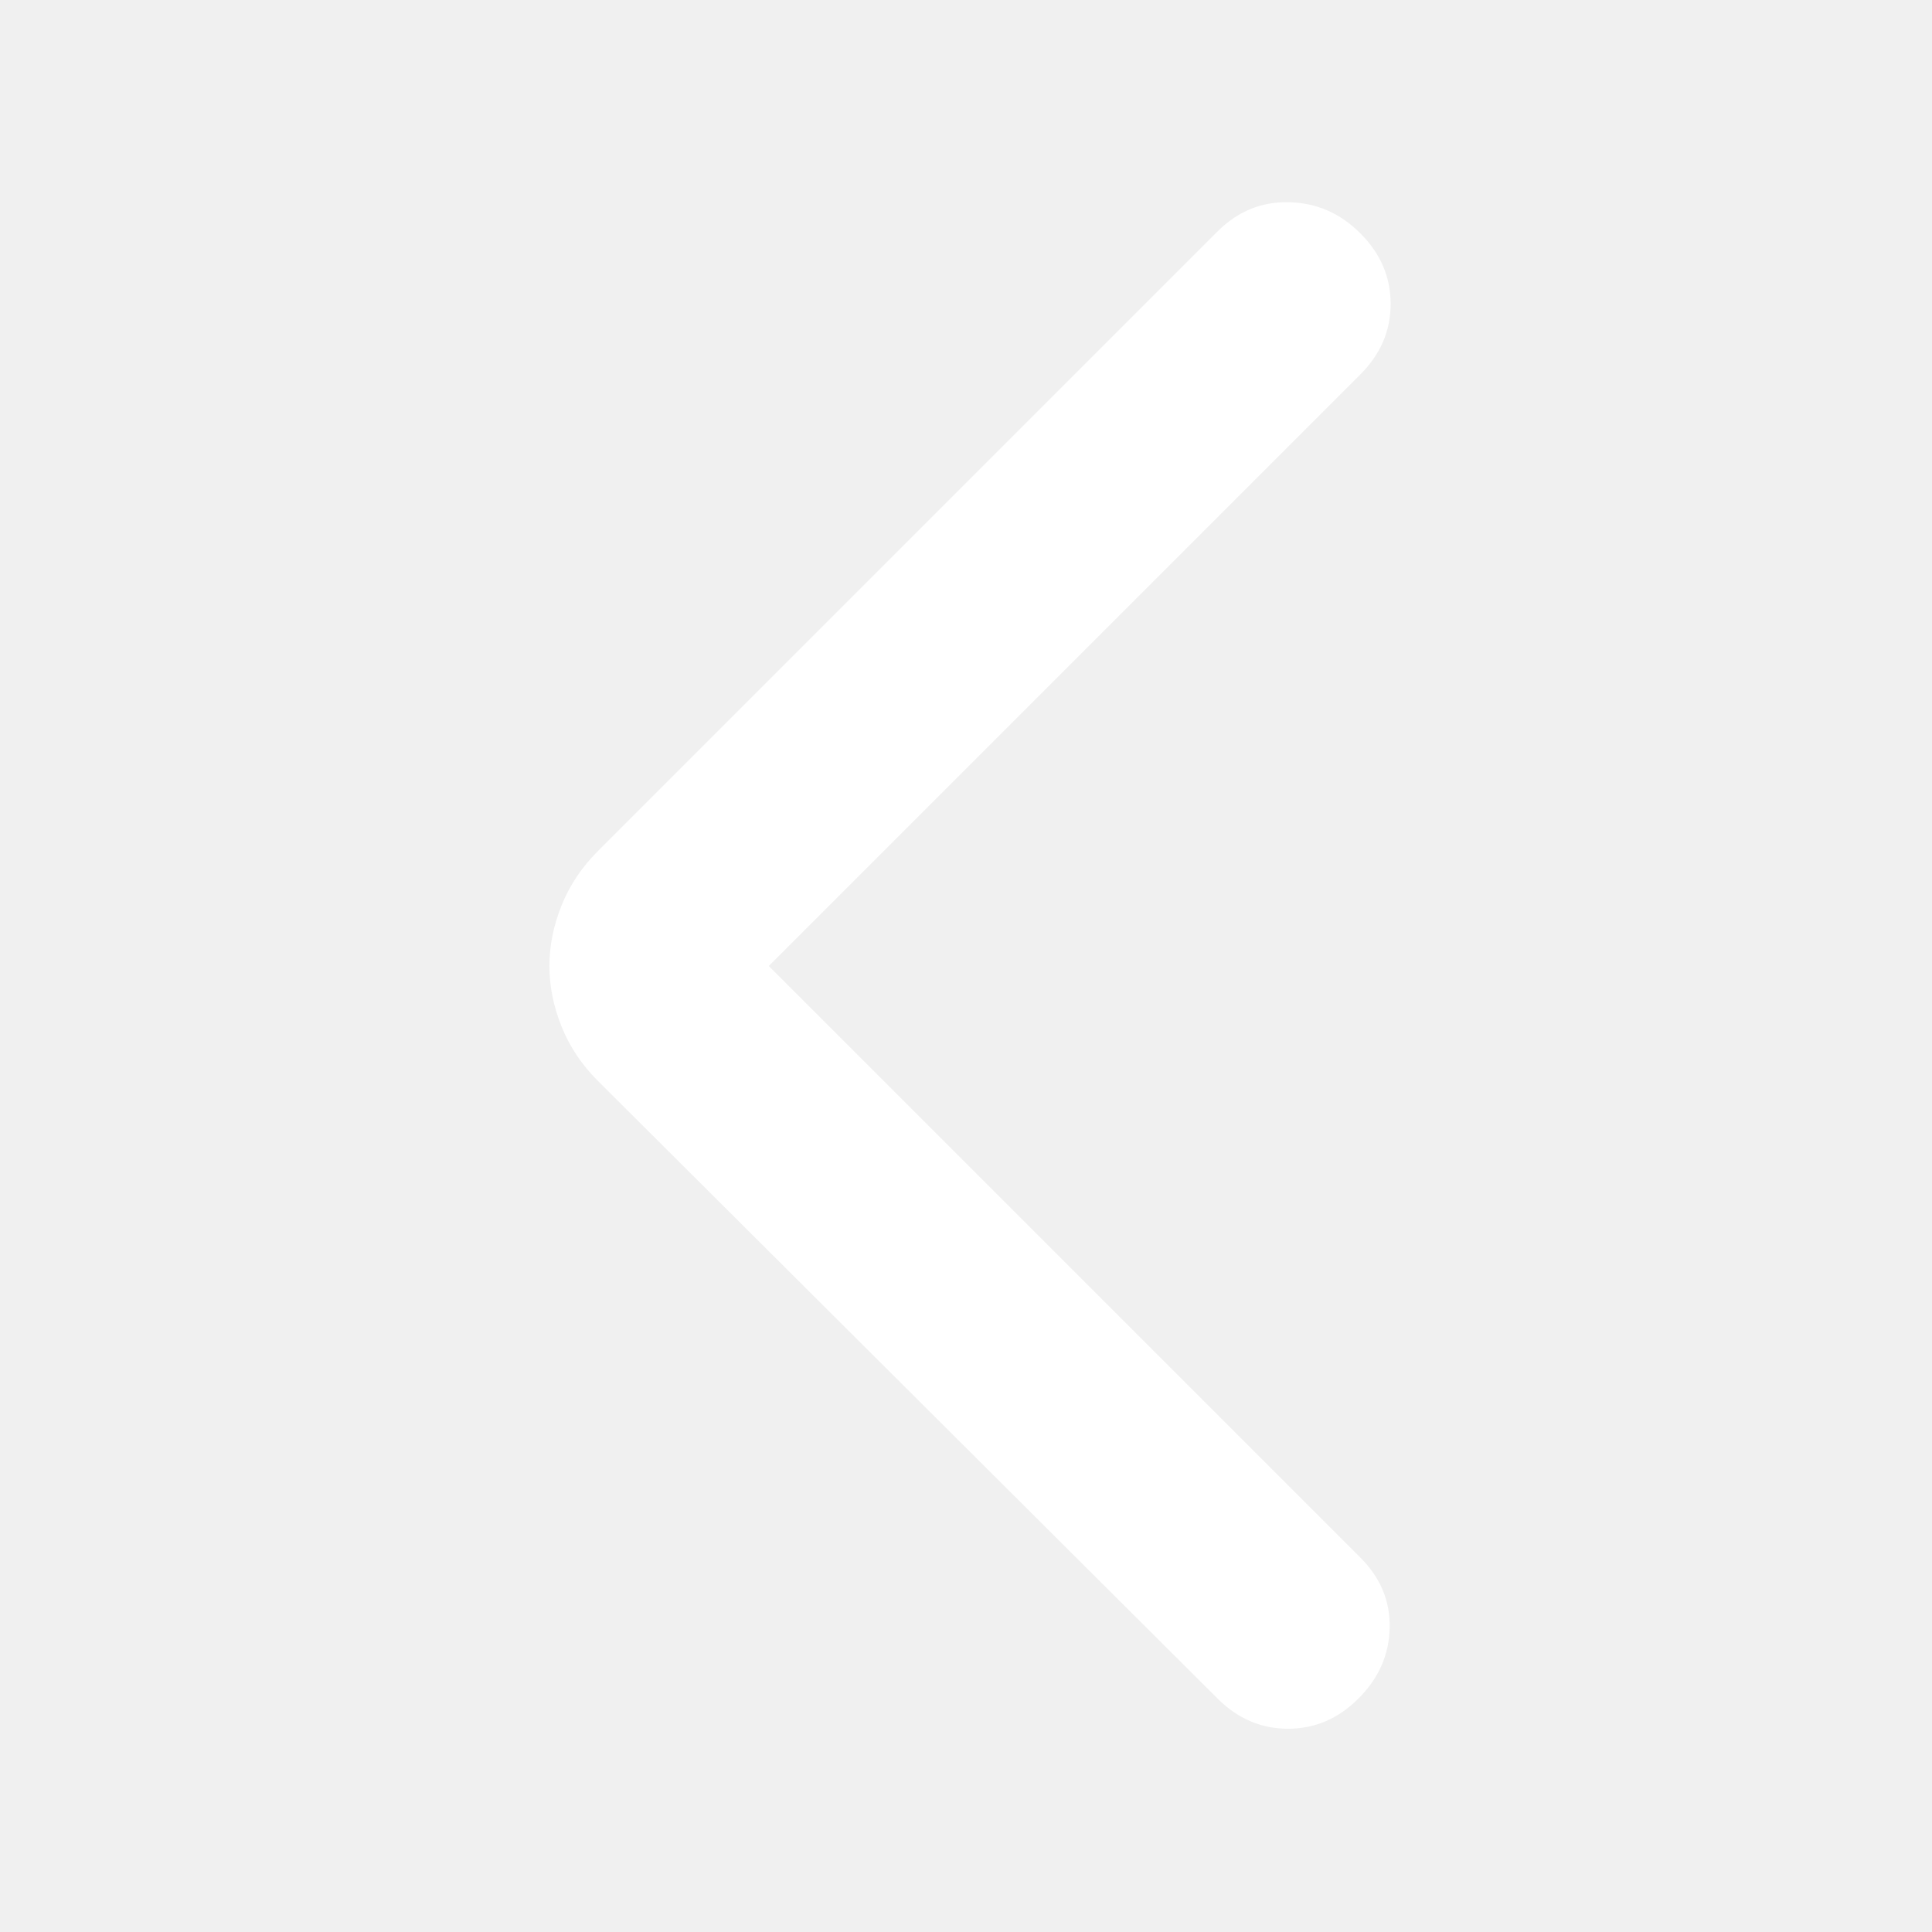
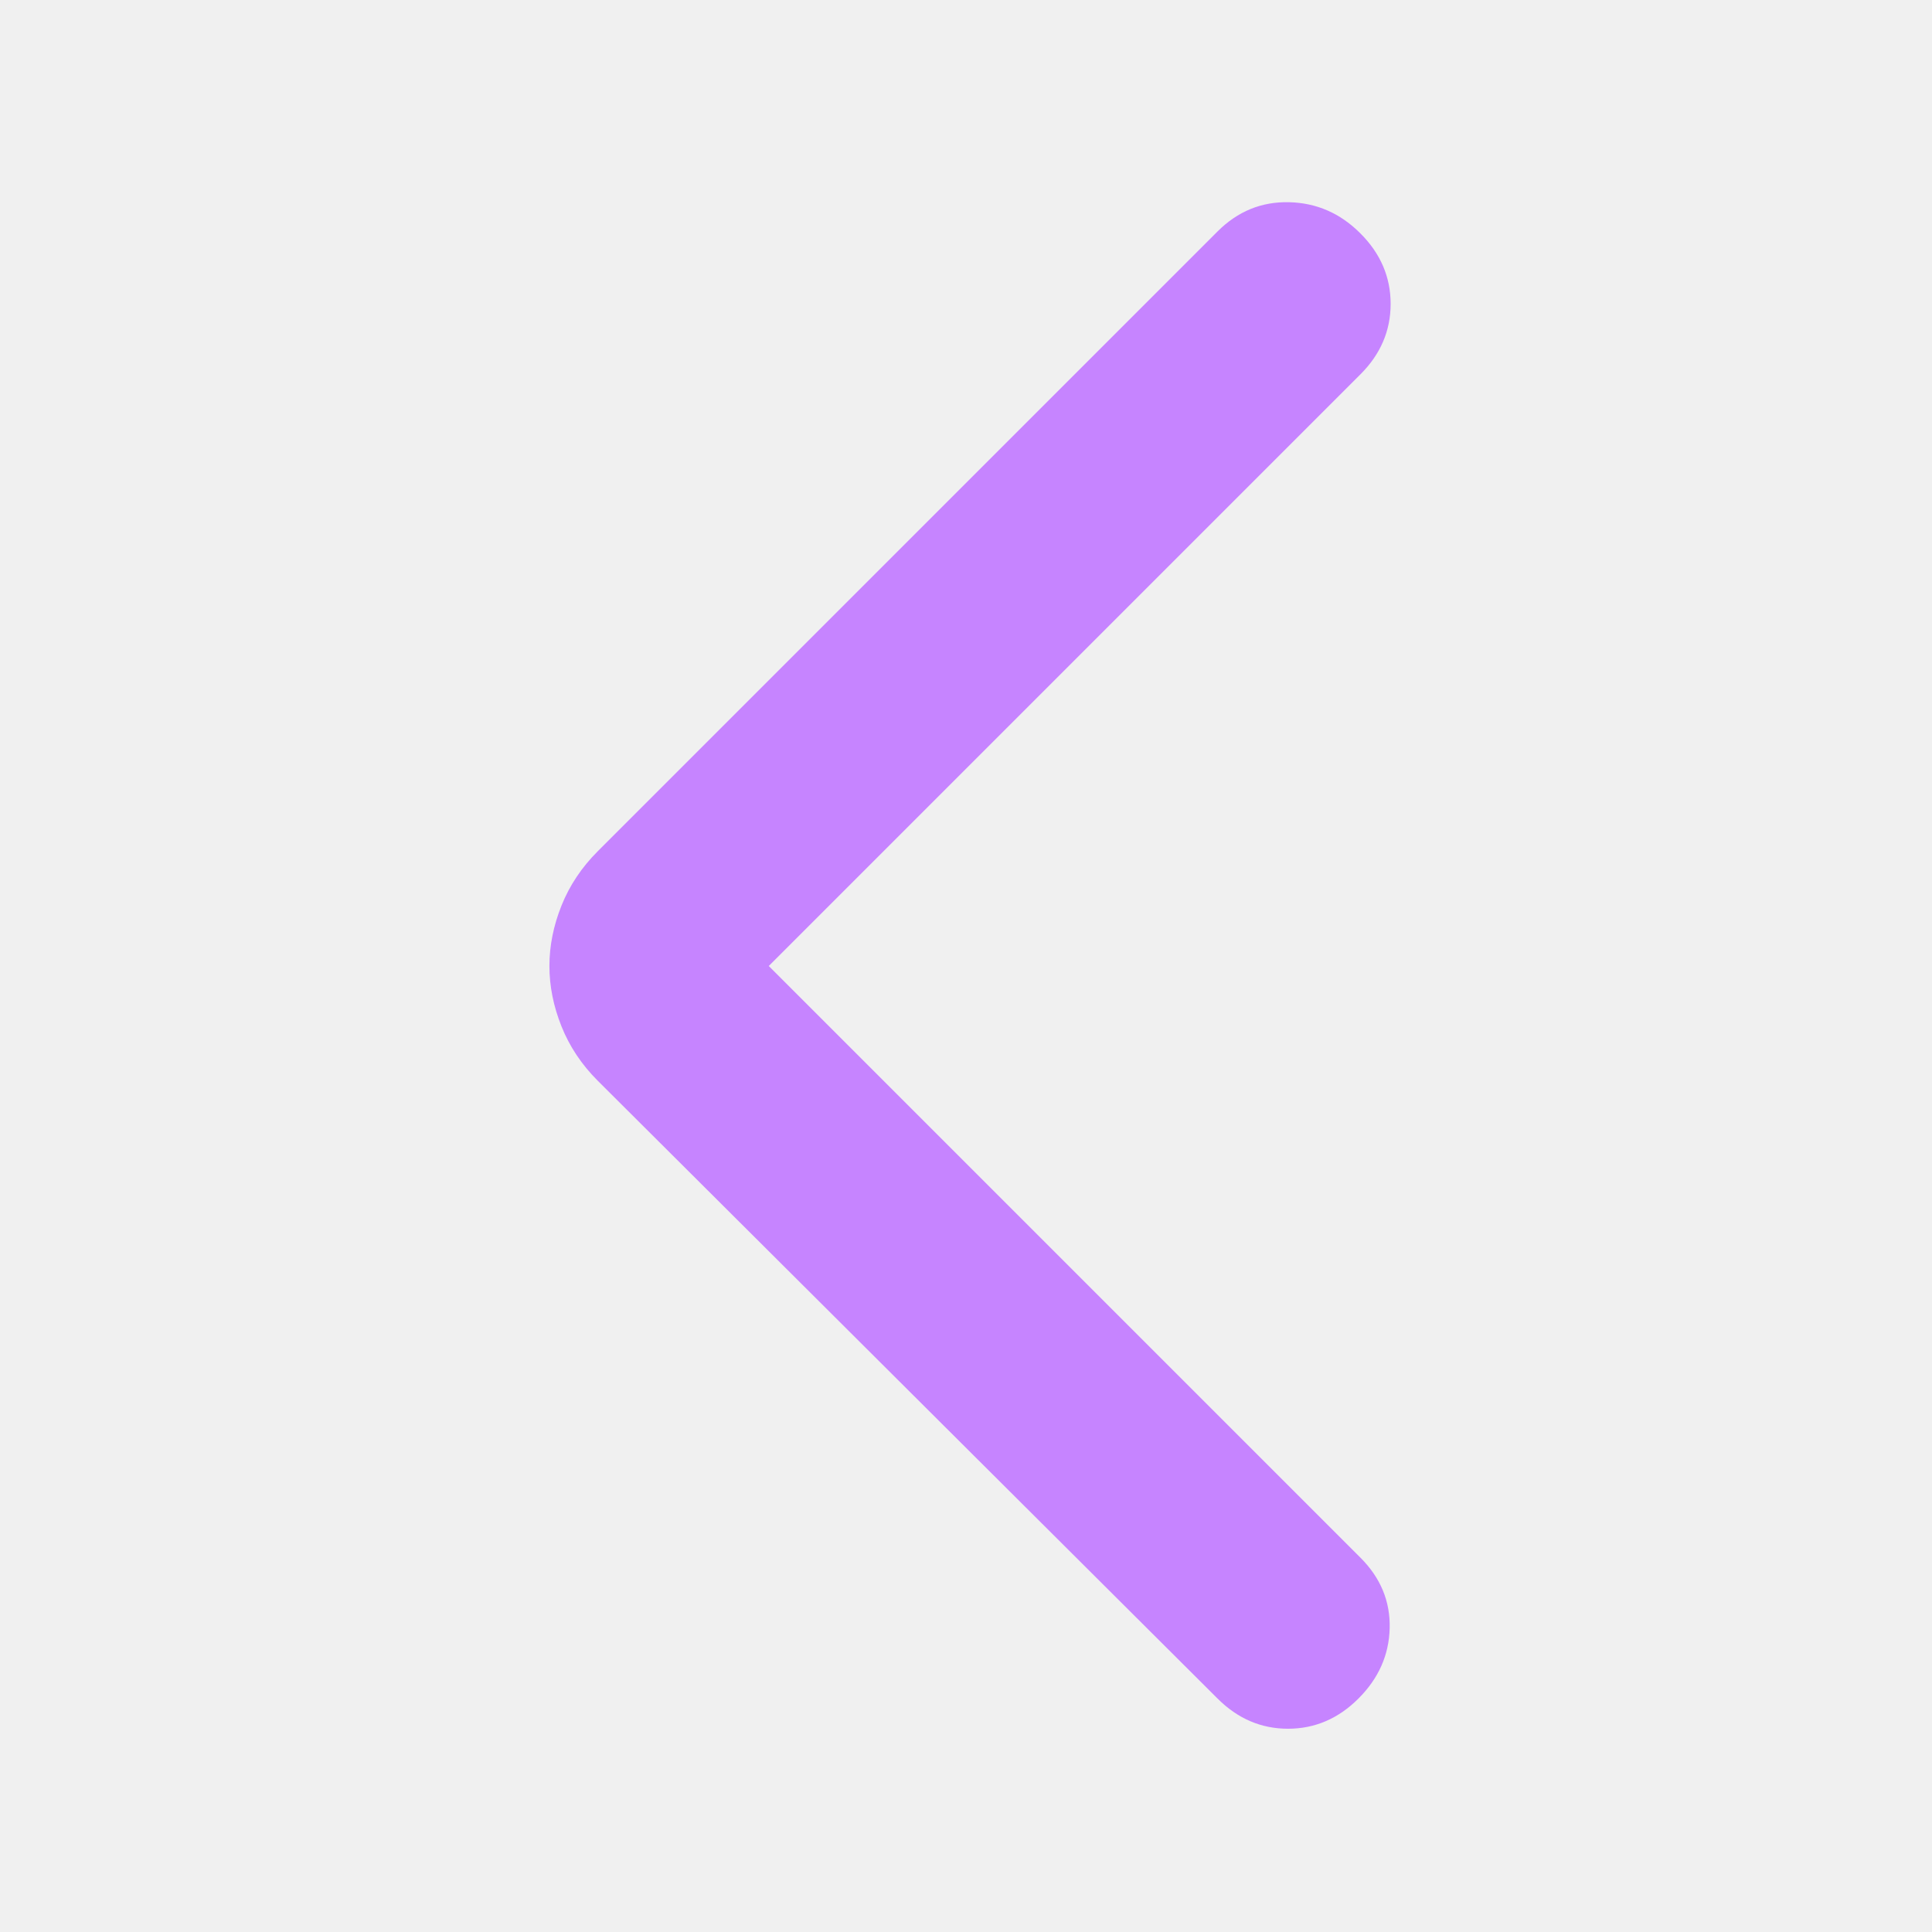
<svg xmlns="http://www.w3.org/2000/svg" width="100" height="100" viewBox="0 0 24 24">
-   <path fill="#ffffff" d="m9.55 12l7.35 7.35q.375.375.363.875t-.388.875q-.375.375-.875.375t-.875-.375l-7.7-7.675q-.3-.3-.45-.675t-.15-.75q0-.375.15-.75t.45-.675l7.7-7.7q.375-.375.888-.363t.887.388q.375.375.375.875t-.375.875z" />
+   <path fill="#c684ff" d="m9.55 12l7.35 7.35q.375.375.363.875t-.388.875q-.375.375-.875.375t-.875-.375l-7.7-7.675q-.3-.3-.45-.675t-.15-.75q0-.375.15-.75t.45-.675l7.7-7.7q.375-.375.888-.363t.887.388q.375.375.375.875t-.375.875z" />
</svg>
